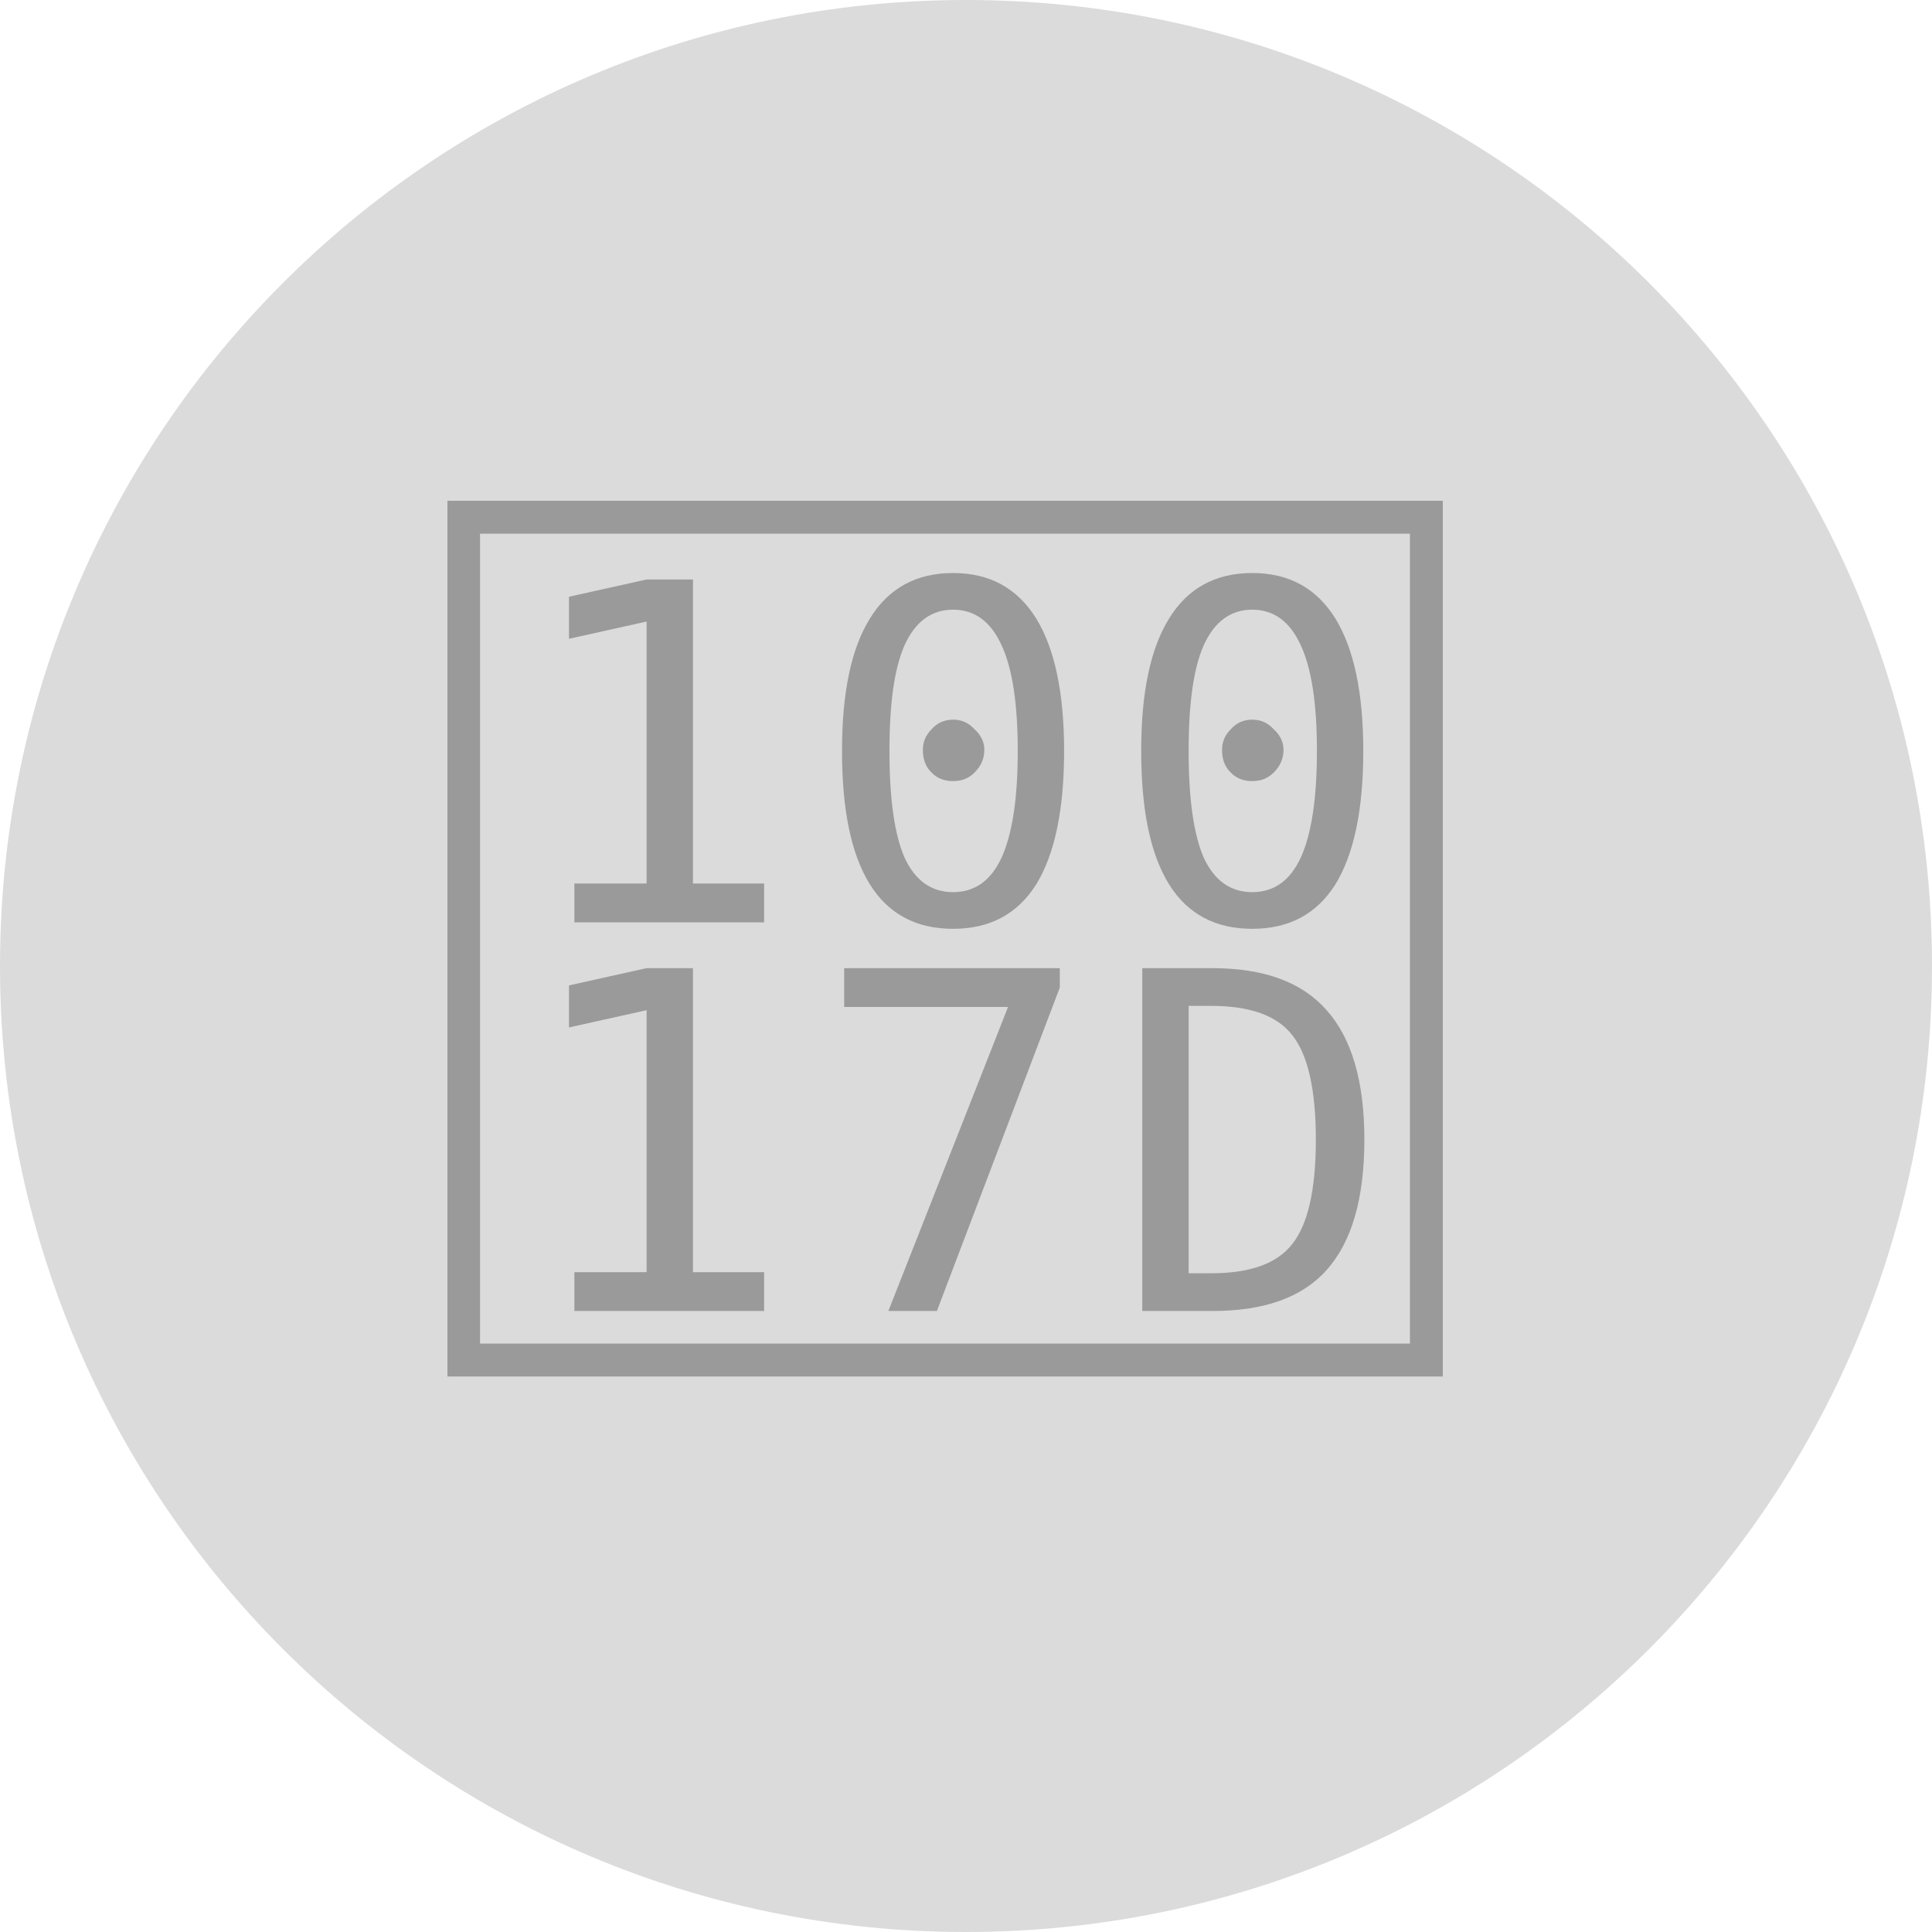
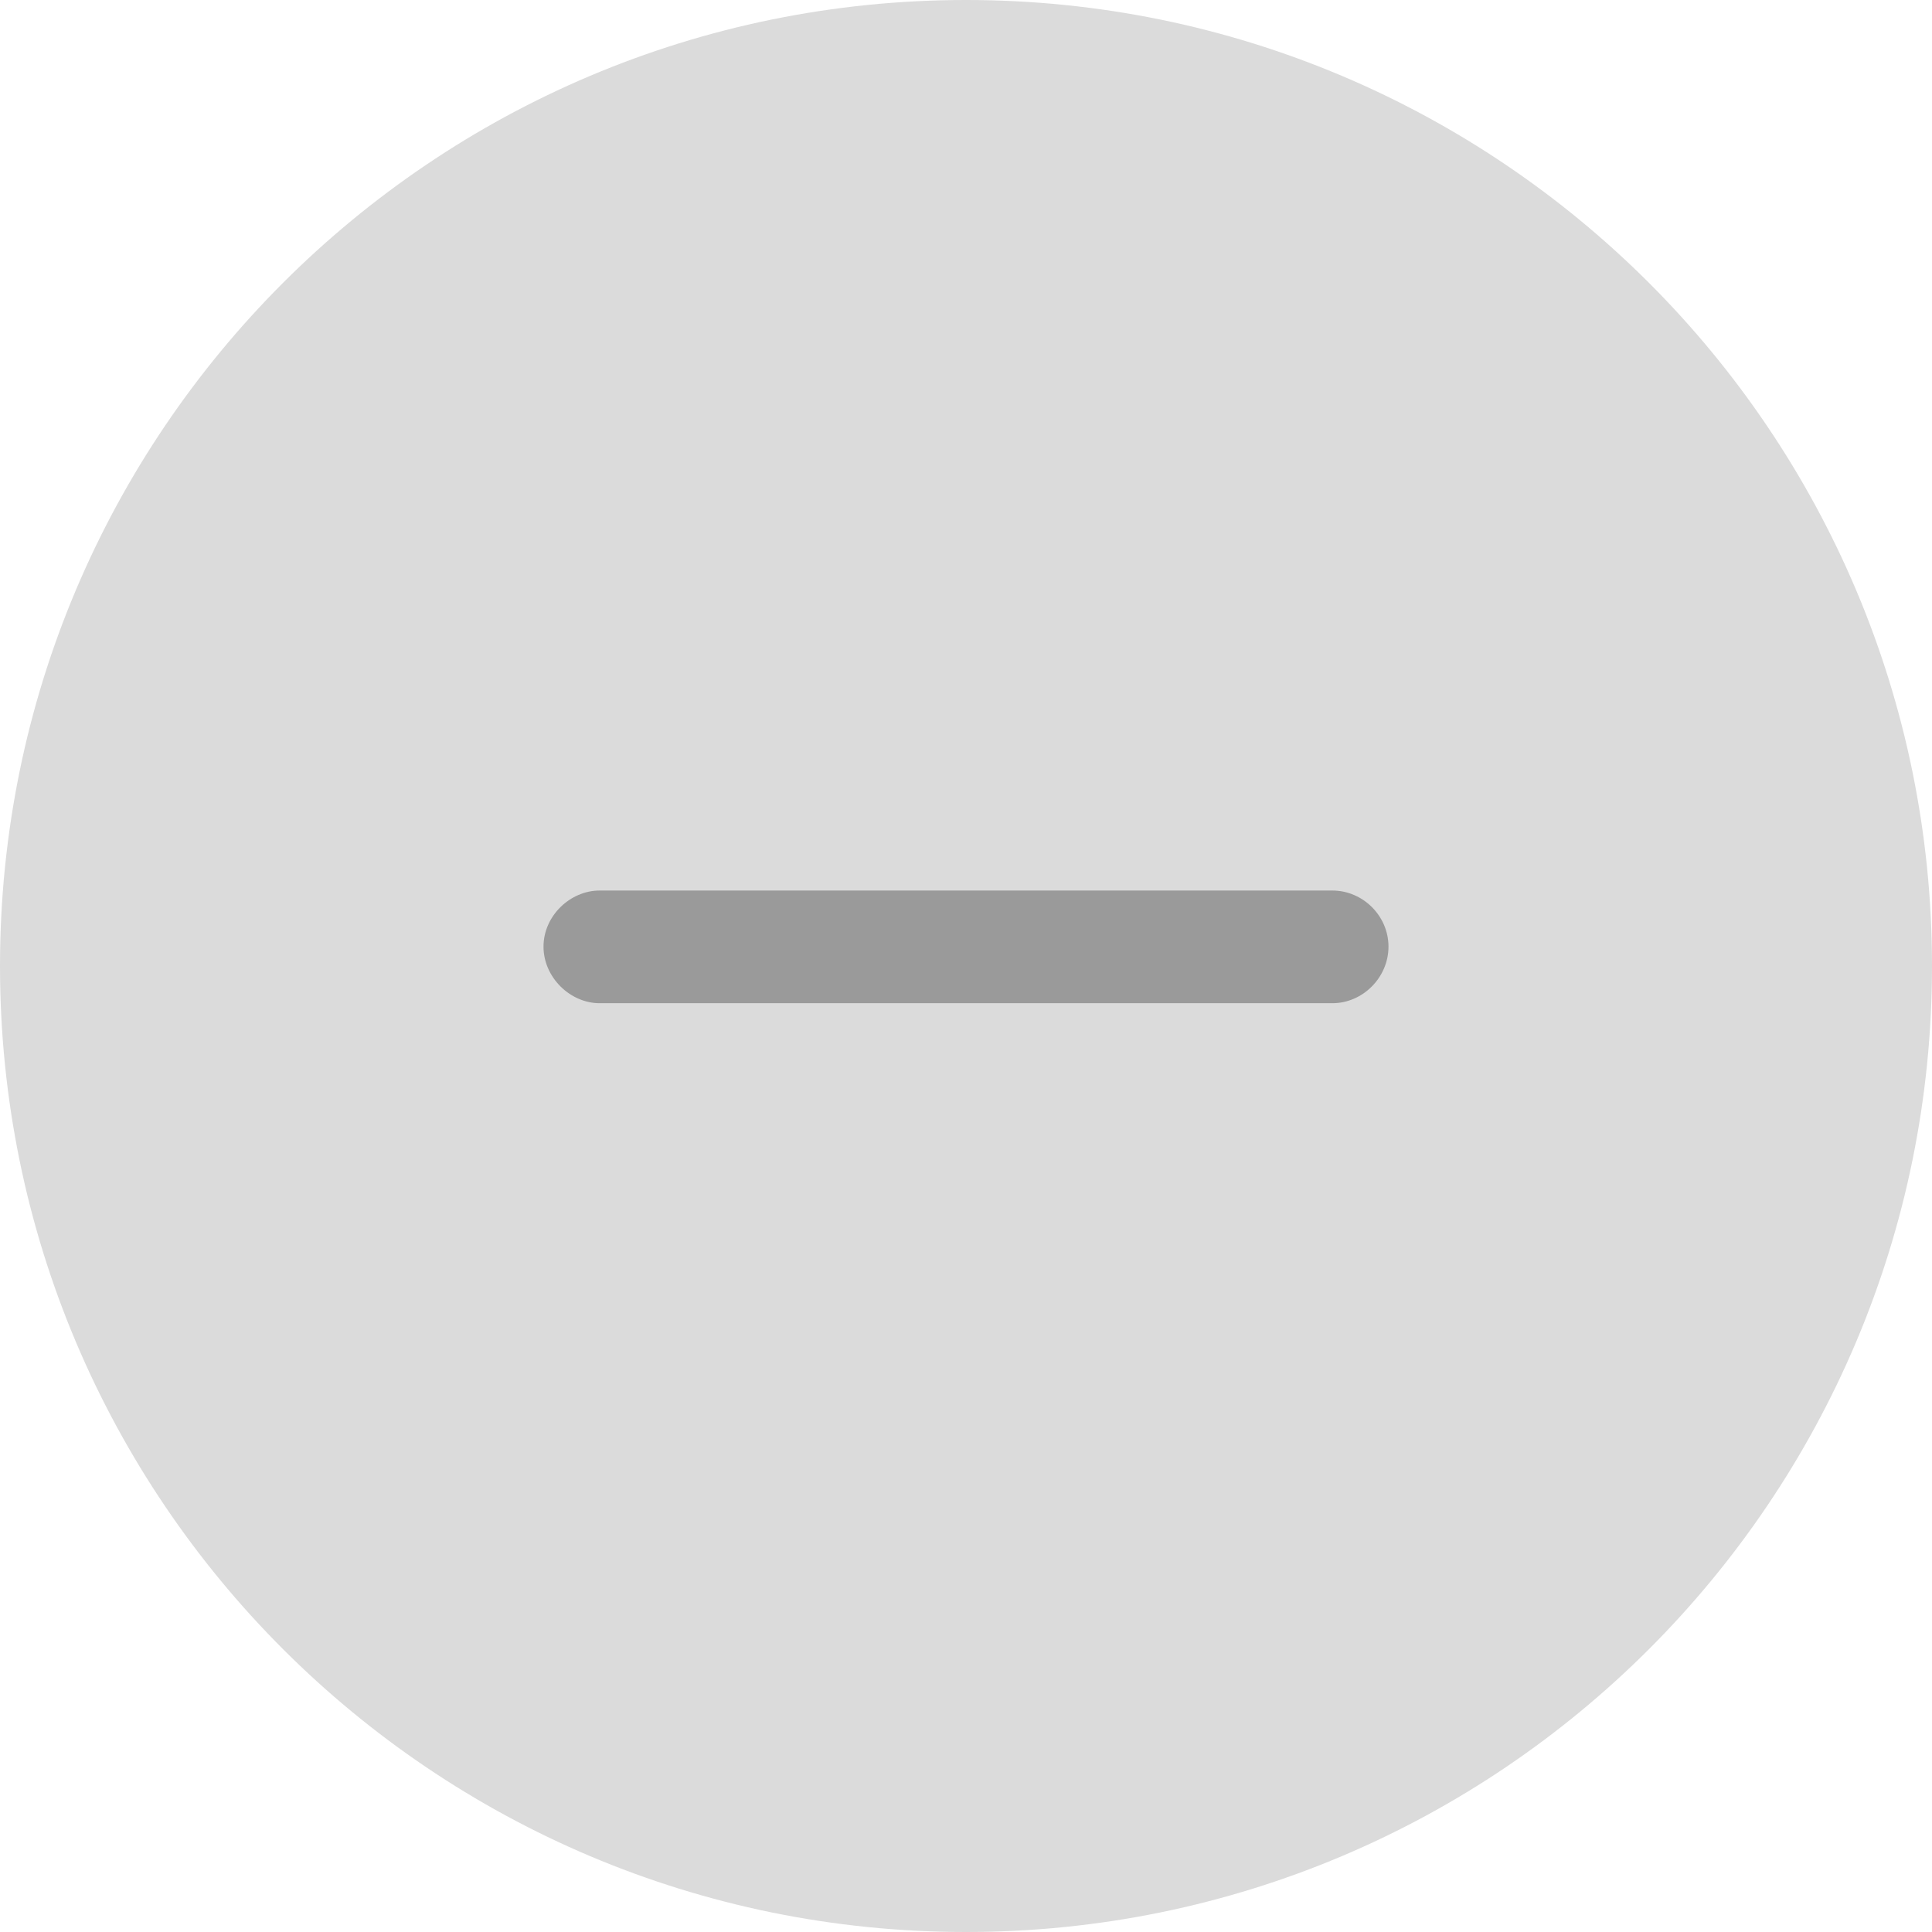
<svg xmlns="http://www.w3.org/2000/svg" width="28px" height="28px" viewBox="0 0 28 28" version="1.1">
  <g id="December-Delights" stroke="none" stroke-width="1" fill="none" fill-rule="evenodd">
    <g id="New-Order" transform="translate(-245, -843)">
      <g id="Group-8" transform="translate(16, 617)">
        <g id="Group-9" transform="translate(16, 226)">
          <g id="Group-7" transform="translate(213, 0)">
            <circle id="Oval" fill="#DBDBDB" cx="14" cy="14" r="14" />
-             <text id="􀅽" font-family="SFProRounded-Medium, SF Pro Rounded" font-size="15" font-weight="400" fill="#9A9A9A">
-               <tspan x="6.009" y="19">􀅽</tspan>
-             </text>
+             <g id="􀅽" transform="translate(7.876953, 12.90625)" fill="#9A9A9A" fill-rule="nonzero">
+               <path d="M0.813,1.633 L11.433,1.633 C11.873,1.633 12.246,1.26 12.246,0.813 C12.246,0.366 11.873,0 11.433,0 L0.813,0 C0.388,0 0,0.366 0,0.813 C0,1.26 0.388,1.633 0.813,1.633 Z" id="Path" />
+             </g>
          </g>
        </g>
      </g>
    </g>
  </g>
</svg>
